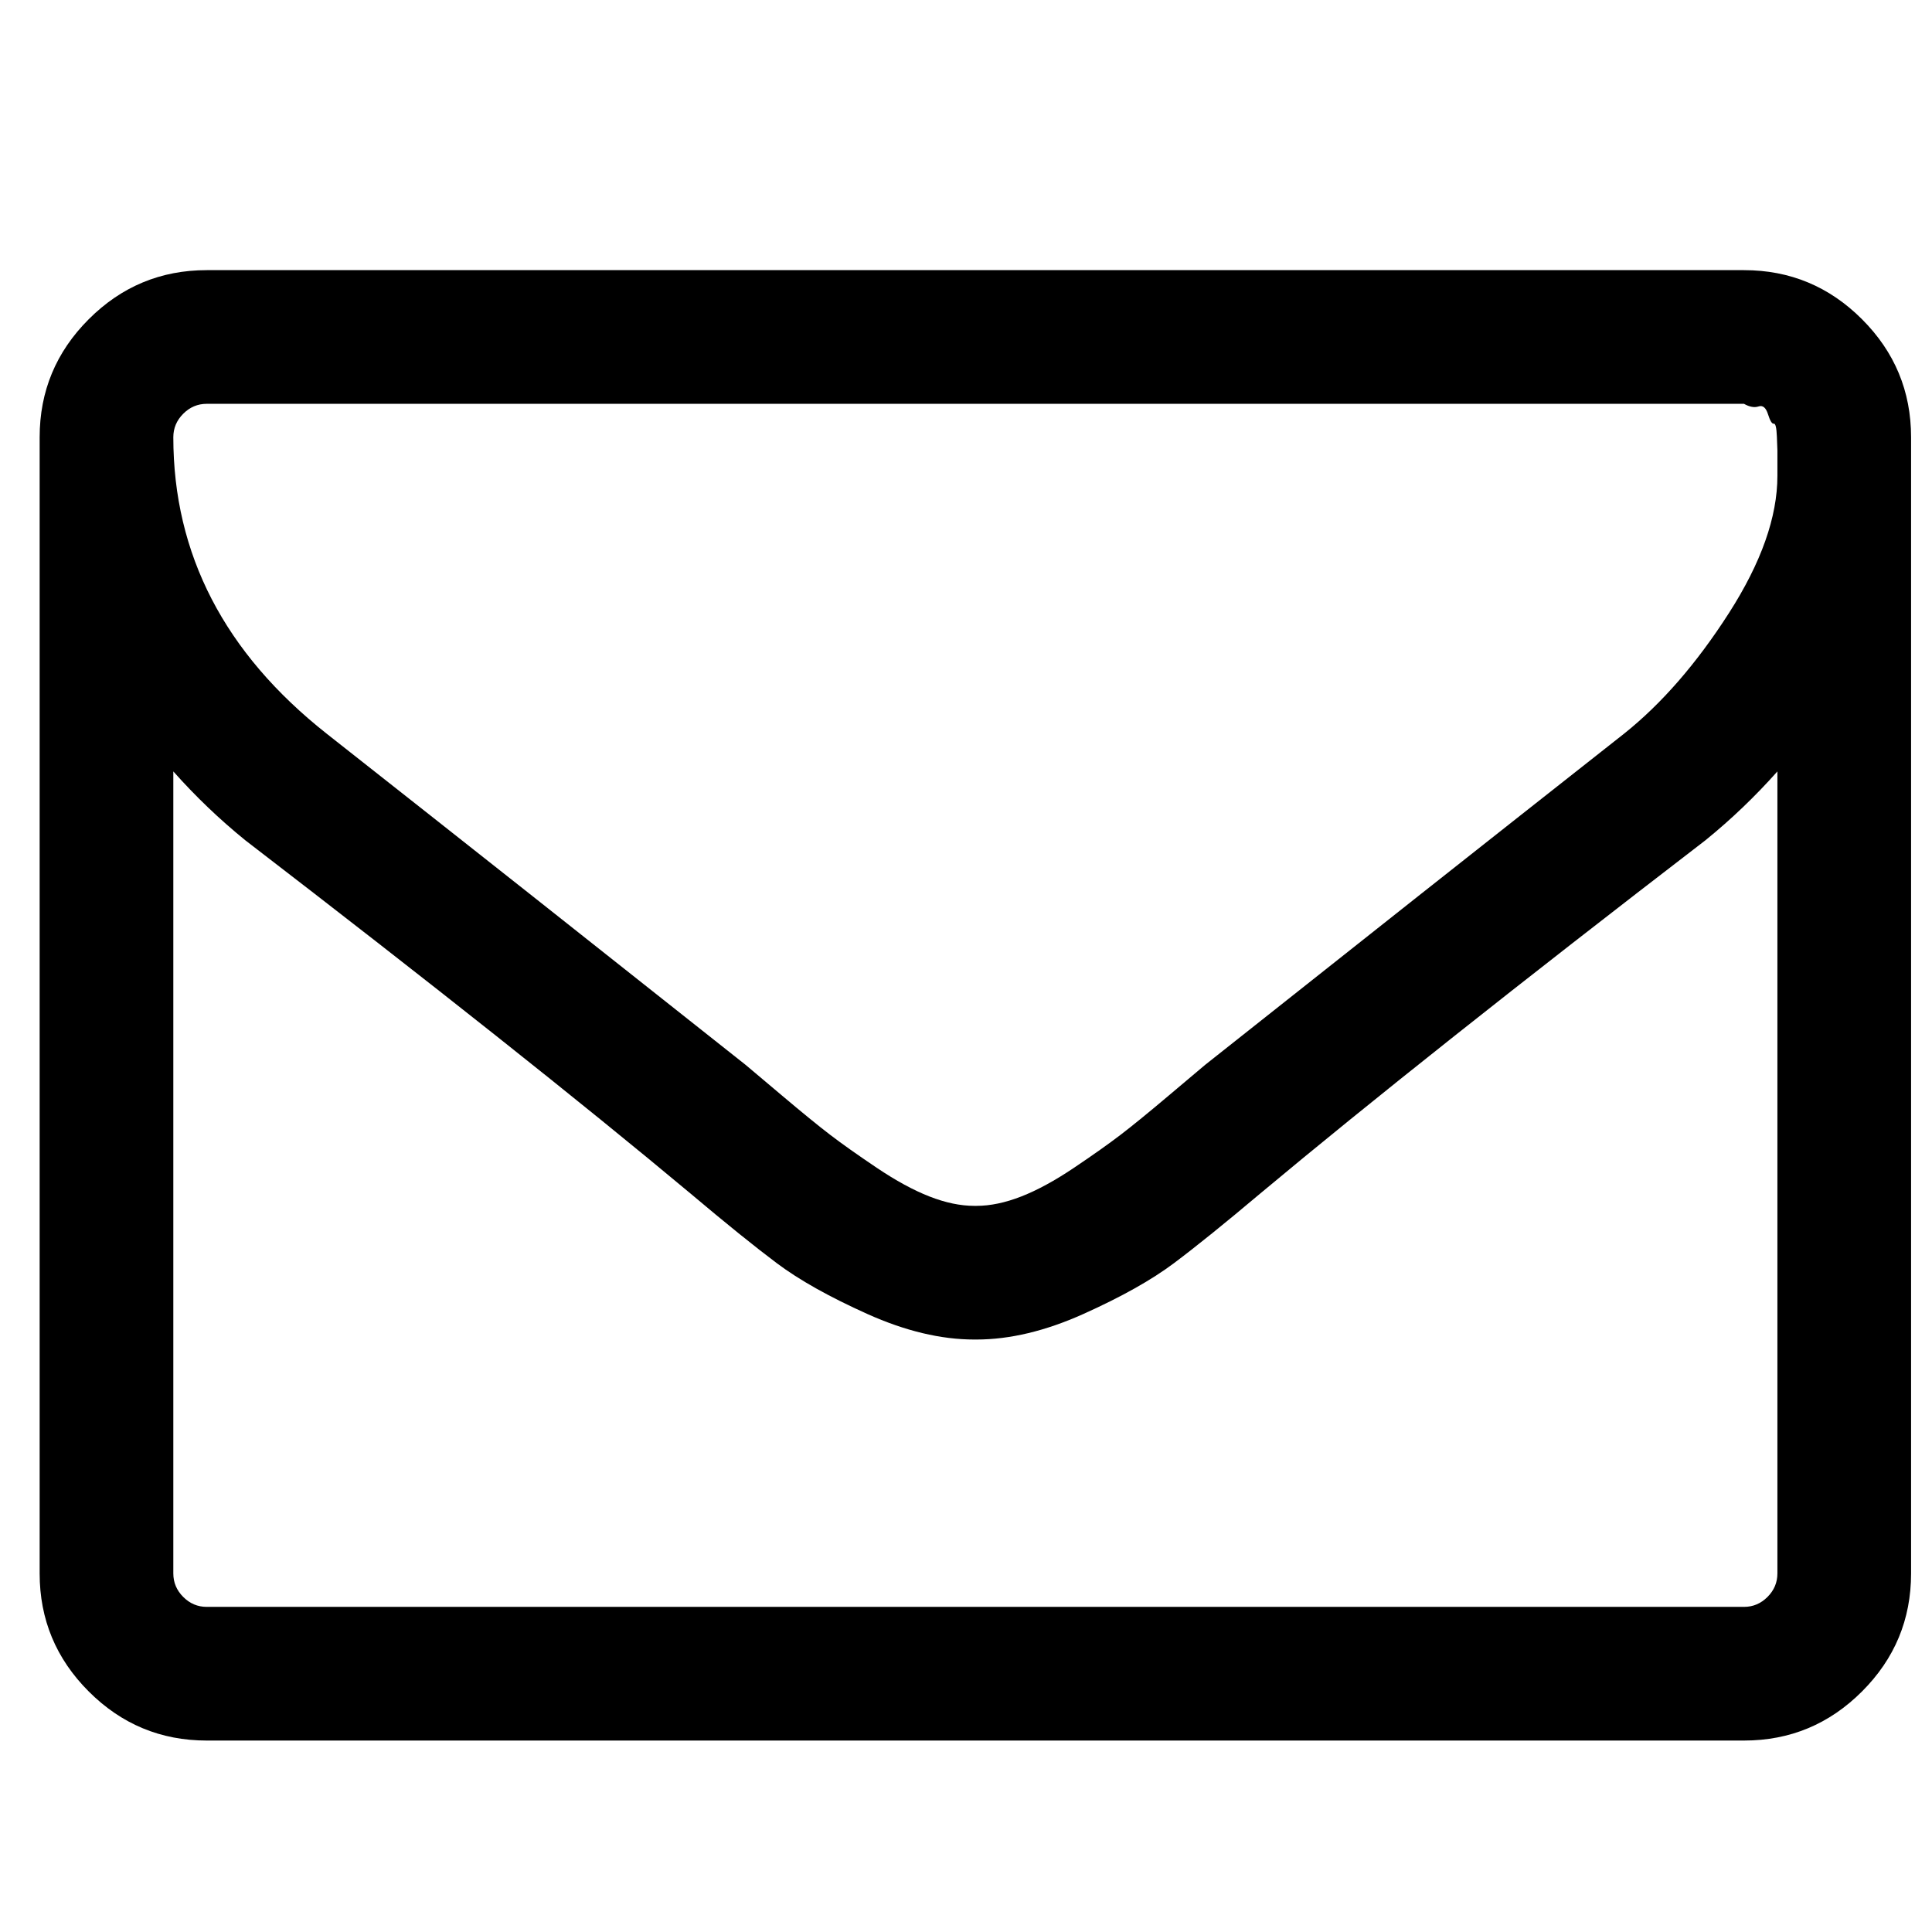
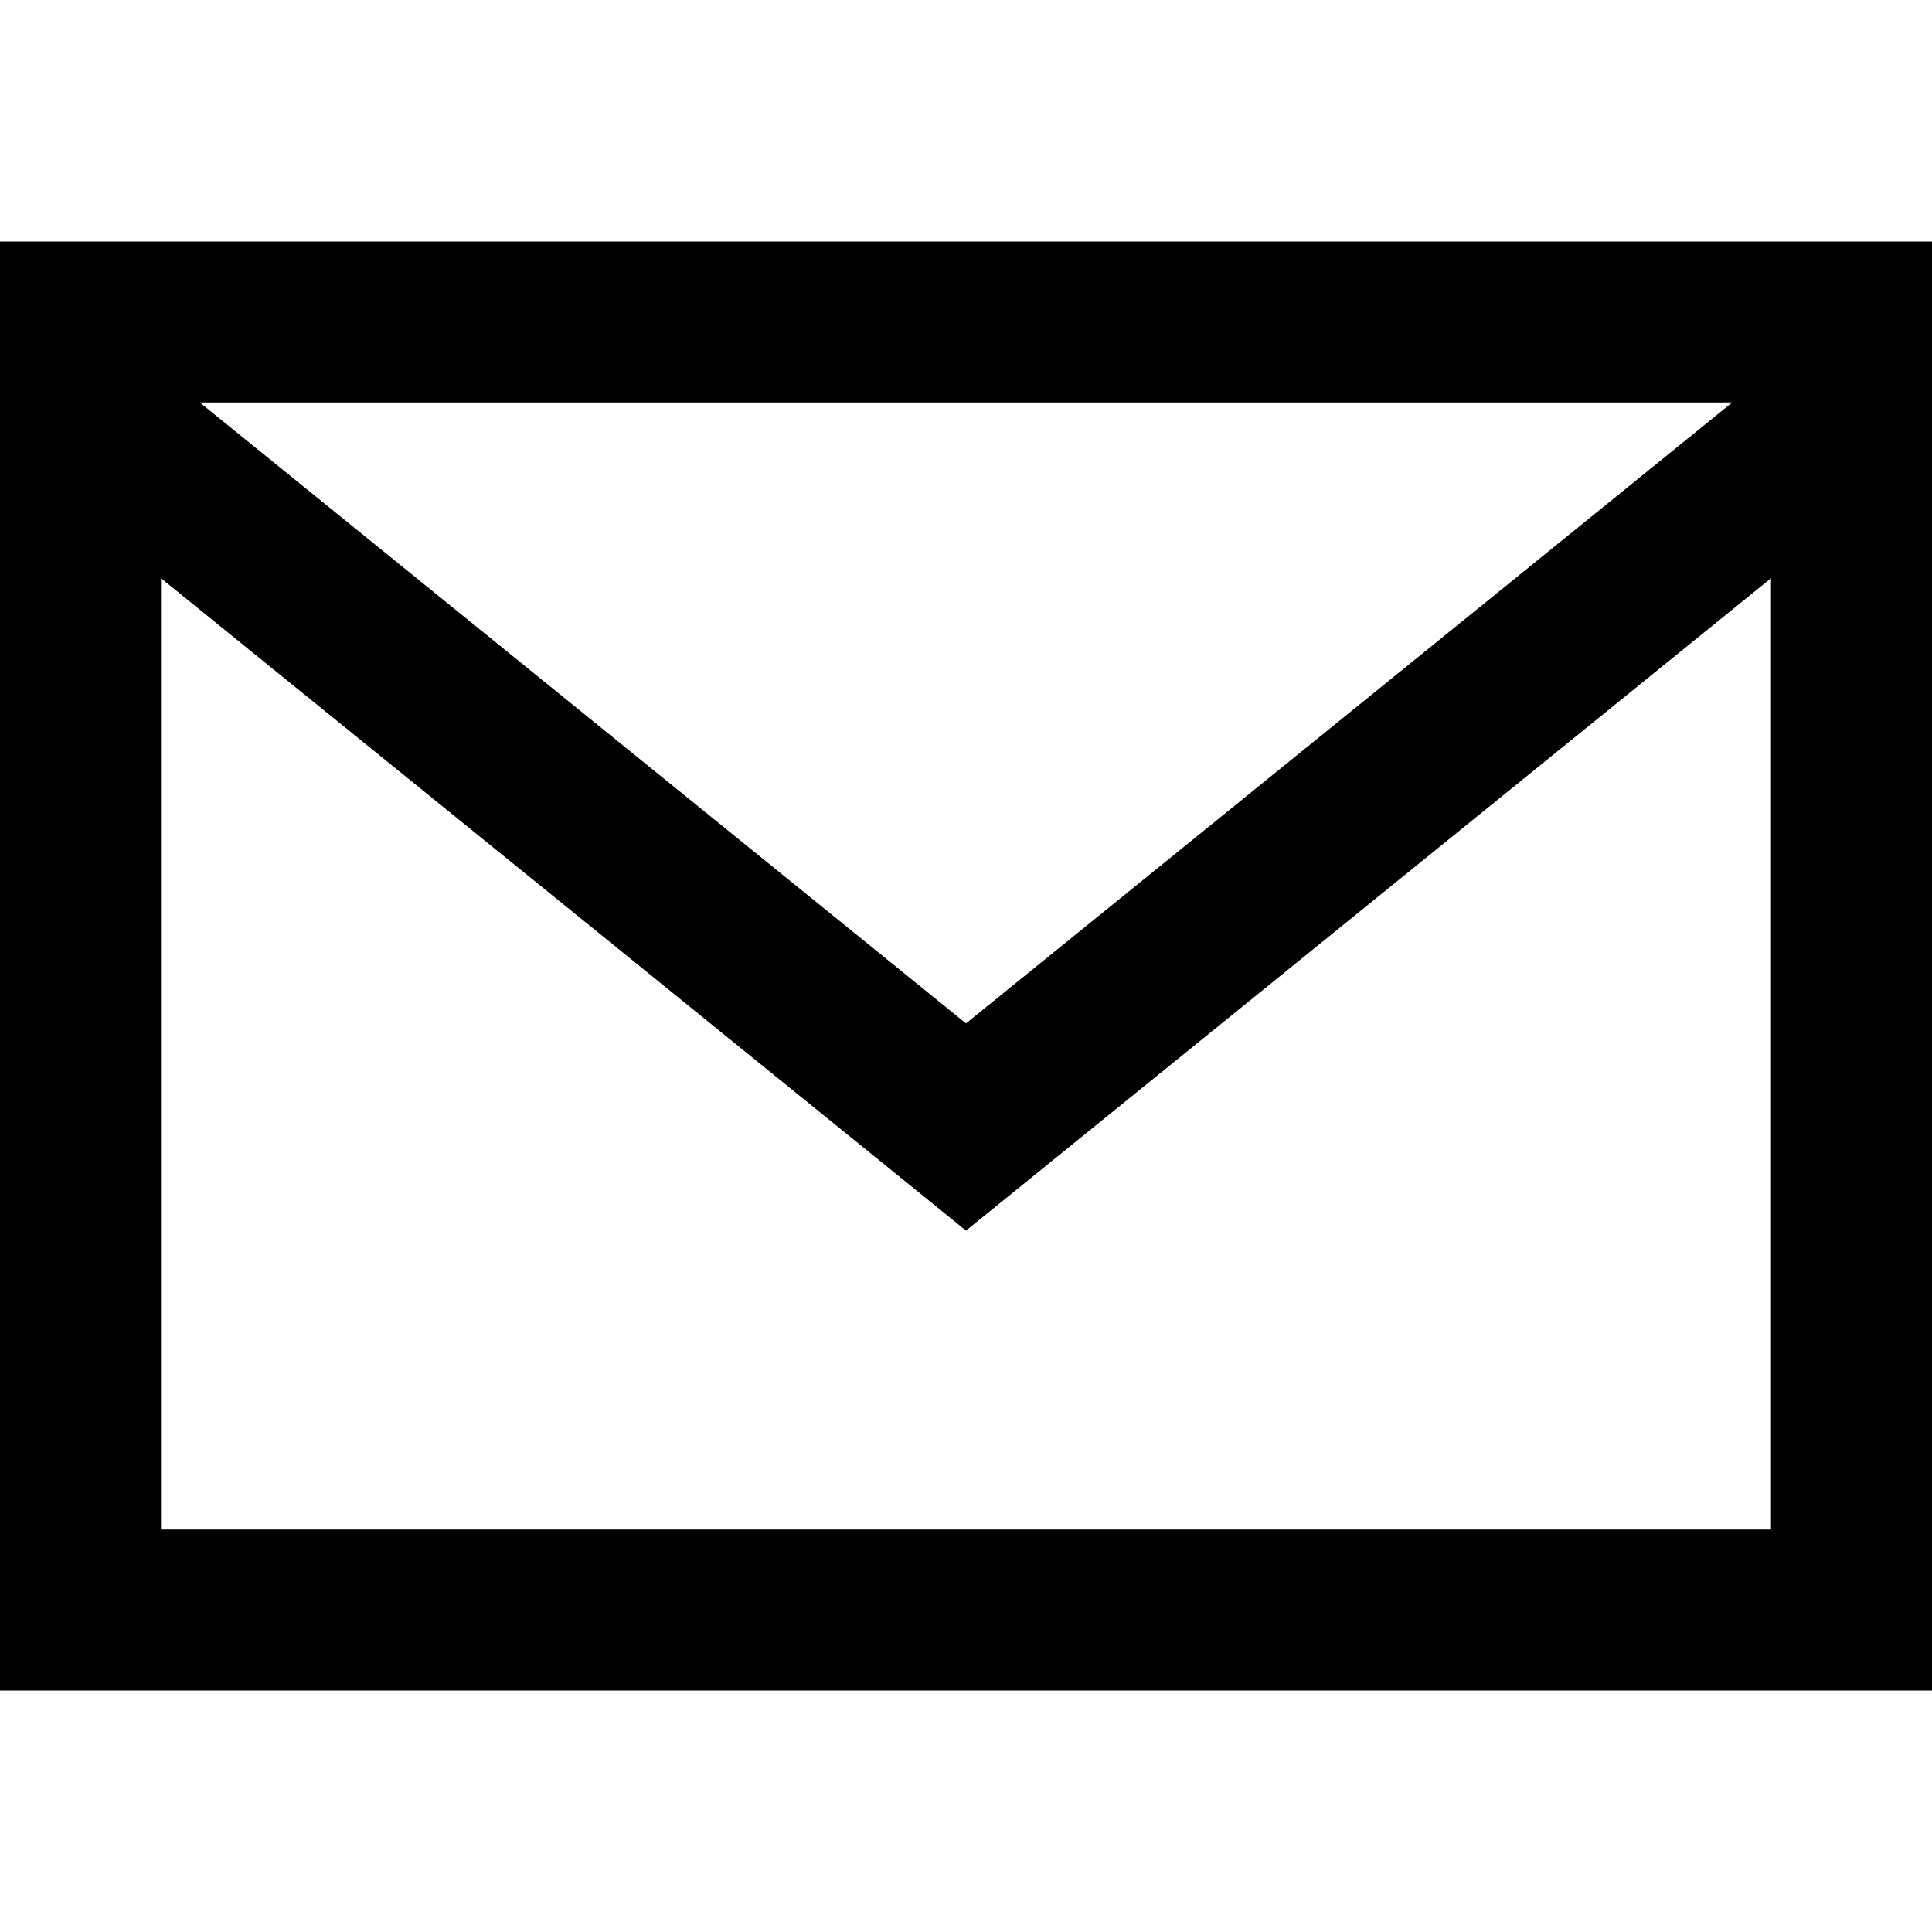
- <svg xmlns="http://www.w3.org/2000/svg" viewBox="0 -256 1850 1850" id="svg2989" version="1.1" width="100%" height="100%">
-   <defs id="defs2997" />
-   <g transform="matrix(1,0,0,-1,37.9661,1282.678)" id="g2991">
-     <path d="m 1664,32 v 768 q -32,-36 -69,-66 -268,-206 -426,-338 -51,-43 -83,-67 -32,-24 -86.5,-48.5 Q 945,256 897,256 h -1 -1 Q 847,256 792.5,280.5 738,305 706,329 674,353 623,396 465,528 197,734 160,764 128,800 V 32 Q 128,19 137.5,9.5 147,0 160,0 h 1472 q 13,0 22.5,9.5 9.5,9.5 9.5,22.5 z m 0,1051 v 11 13.5 q 0,0 -0.5,13 -0.5,13 -3,12.5 -2.5,-0.5 -5.5,9 -3,9.5 -9,7.5 -6,-2 -14,2.5 H 160 q -13,0 -22.5,-9.5 Q 128,1133 128,1120 128,952 275,836 468,684 676,519 682,514 711,489.5 740,465 757,452 774,439 801.5,420.5 829,402 852,393 q 23,-9 43,-9 h 1 1 q 20,0 43,9 23,9 50.5,27.5 27.5,18.5 44.5,31.5 17,13 46,37.5 29,24.5 35,29.5 208,165 401,317 54,43 100.5,115.5 46.5,72.5 46.5,131.5 z m 128,37 V 32 q 0,-66 -47,-113 -47,-47 -113,-47 H 160 Q 94,-128 47,-81 0,-34 0,32 v 1088 q 0,66 47,113 47,47 113,47 h 1472 q 66,0 113,-47 47,-47 47,-113 z" id="path2993" style="fill:currentColor" />
-   </g>
+ <svg xmlns="http://www.w3.org/2000/svg" width="24" height="24" viewBox="0 0 24 24">
+   <path d="M0 3v18h24v-18h-24zm21.518 2l-9.518 7.713-9.518-7.713h19.036zm-19.518 14v-11.817l10 8.104 10-8.104v11.817h-20z" />
</svg>
